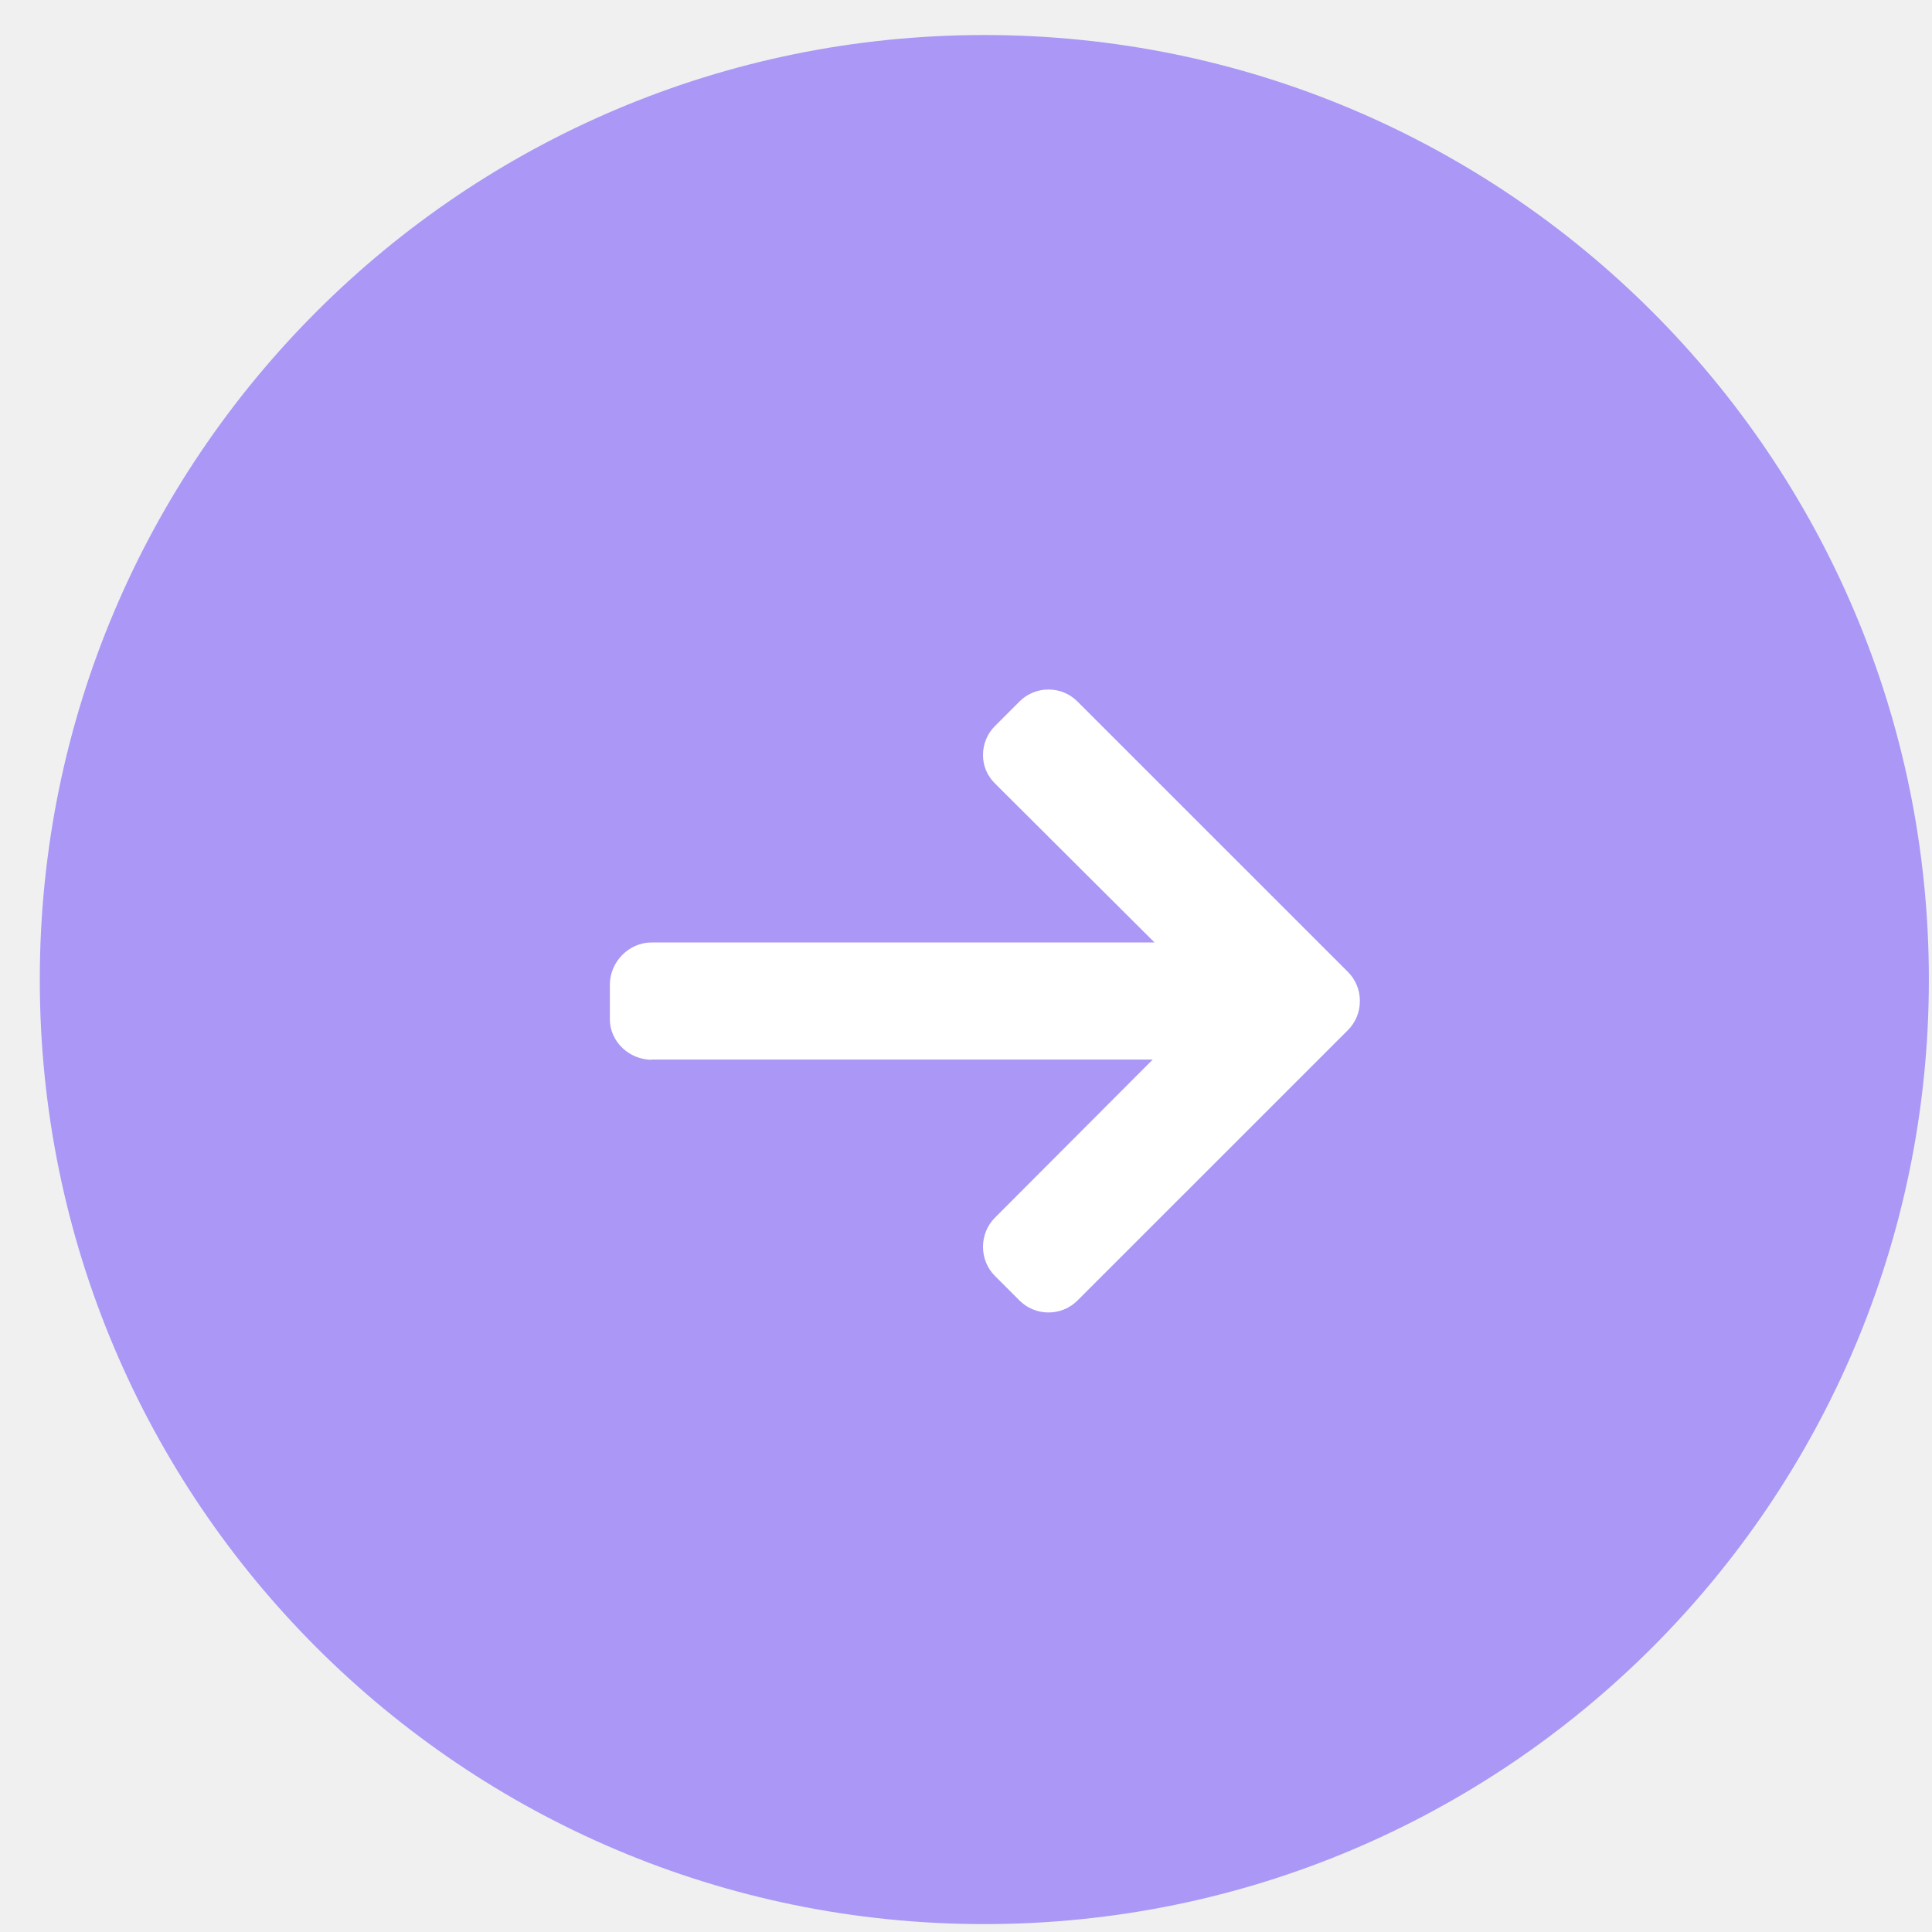
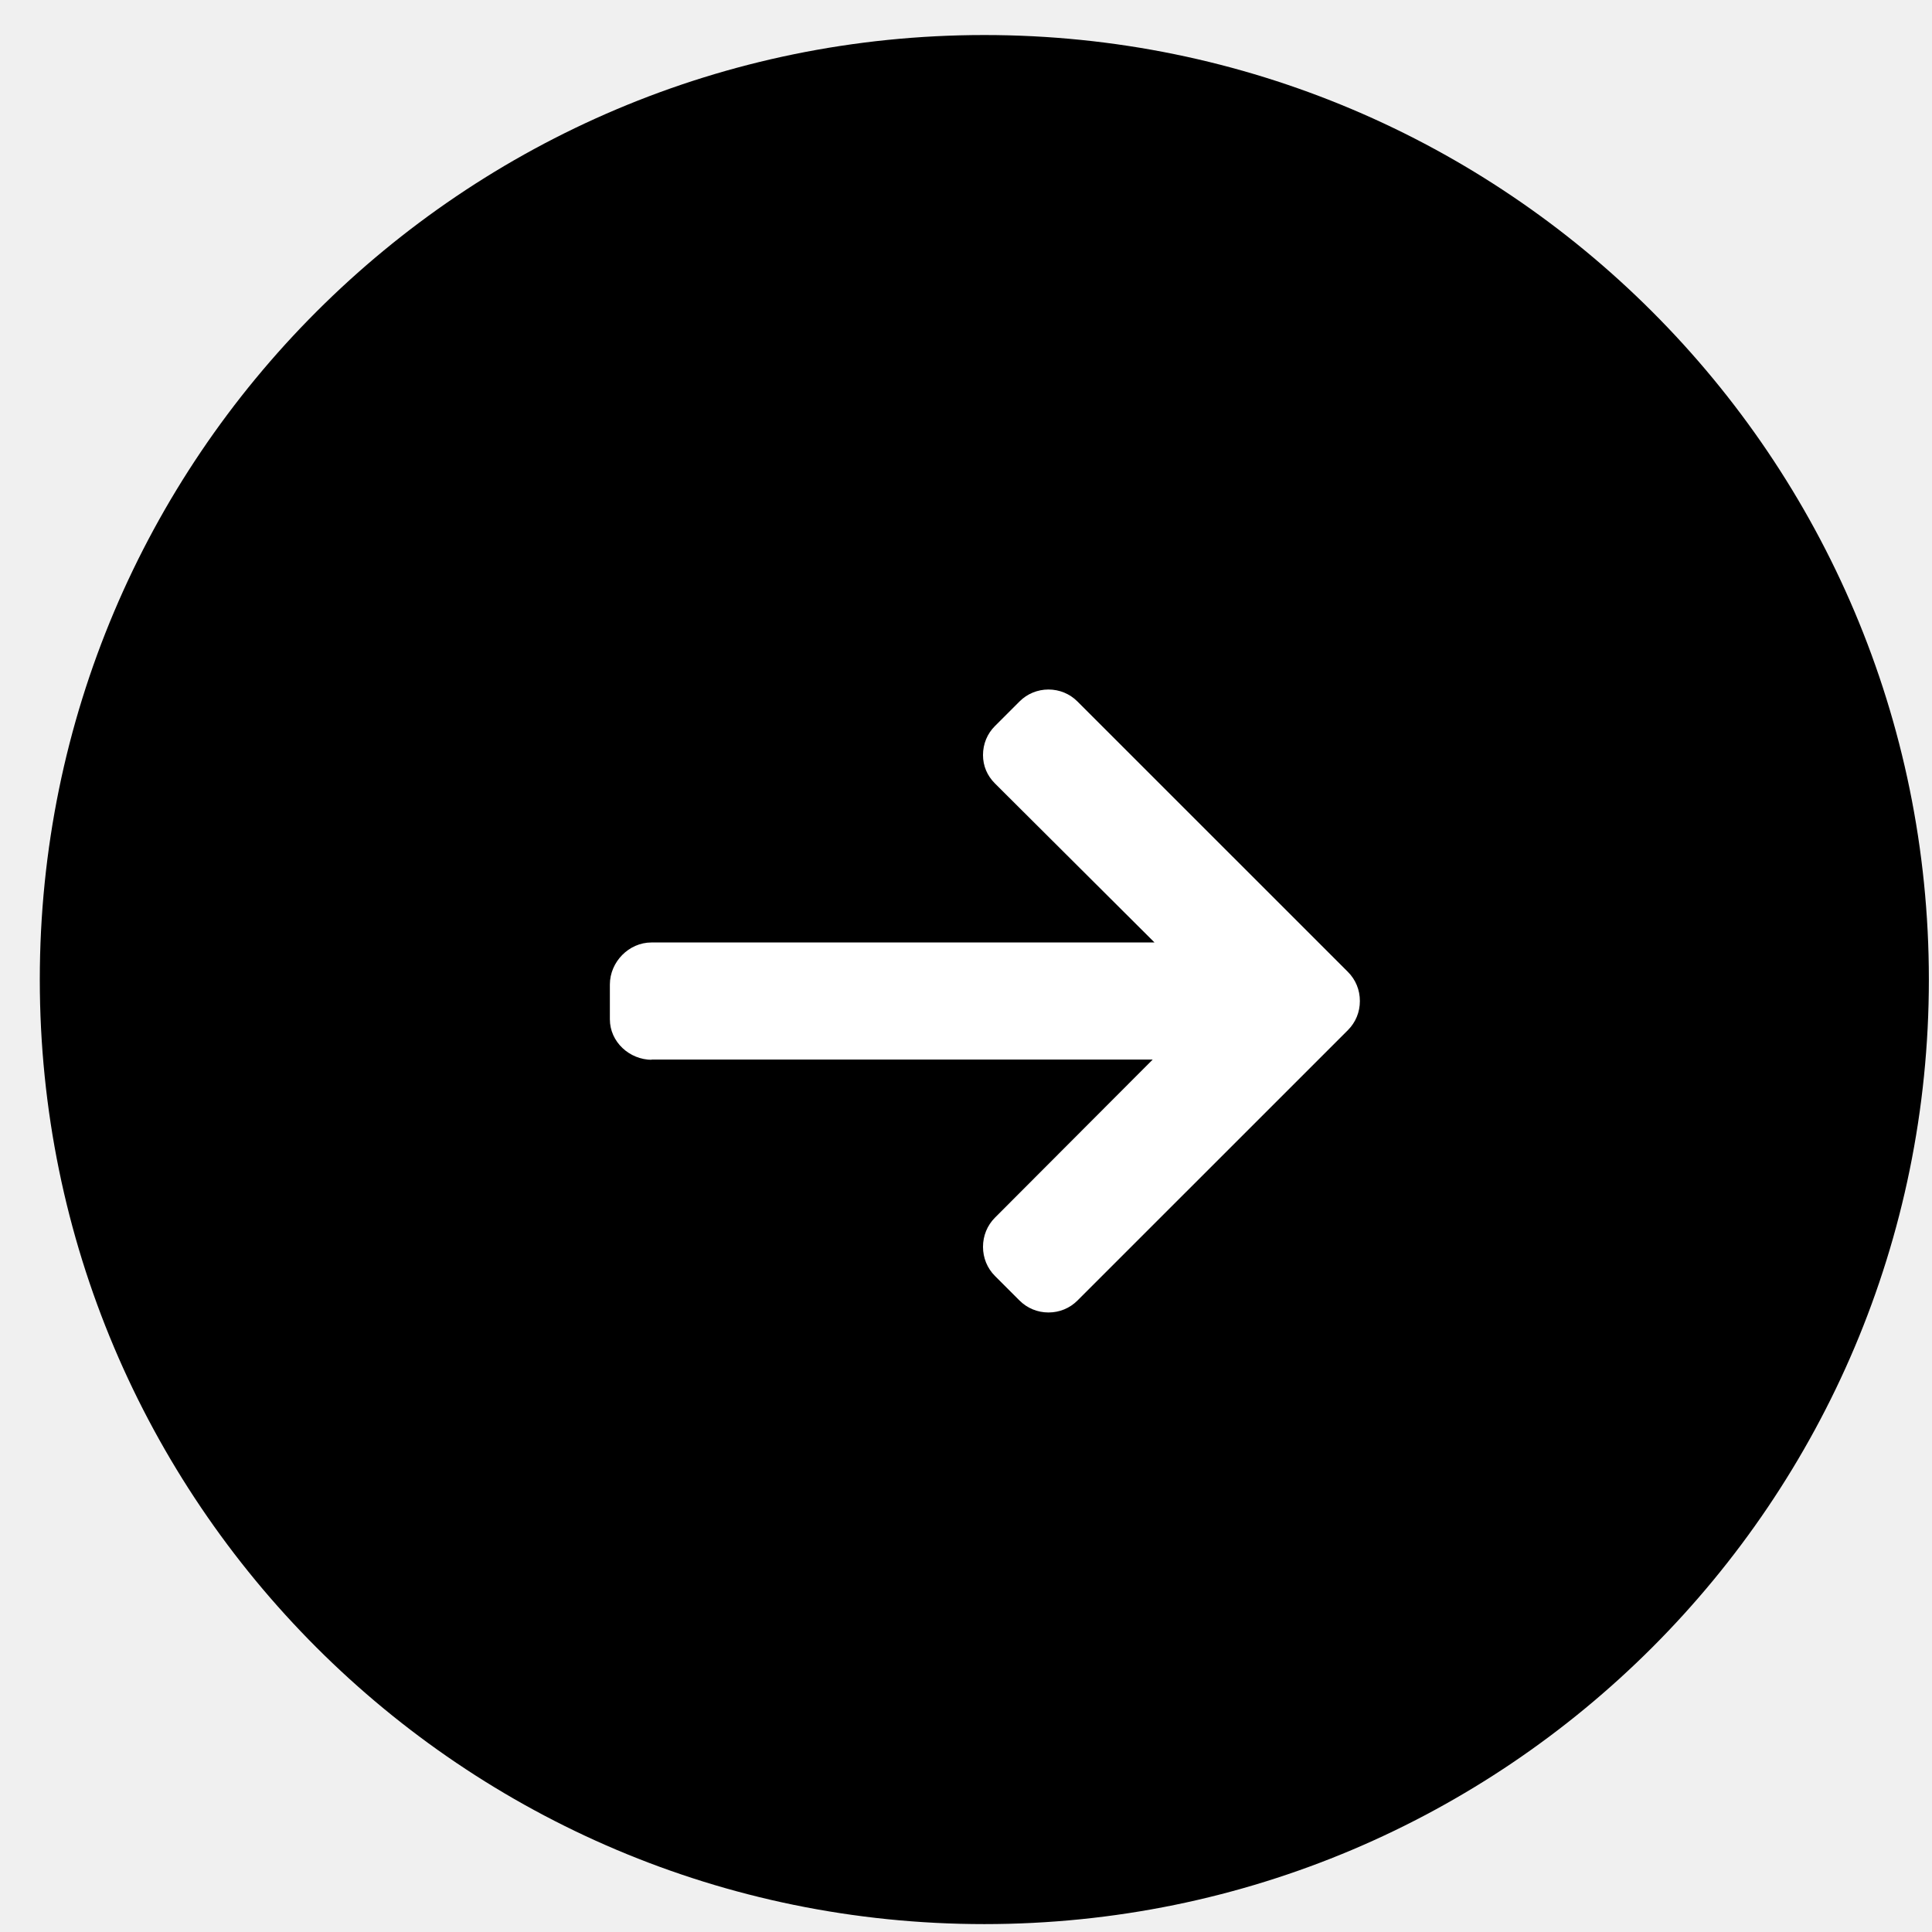
<svg xmlns="http://www.w3.org/2000/svg" width="45" height="45" viewBox="0 0 45 45" fill="none">
-   <circle cx="22.927" cy="22.816" r="22" fill="#AA97F6" />
+   <circle cx="22.927" cy="22.816" r="22" fill="#000000" />
  <path d="M15.187 24.685L15.159 24.679L26.849 24.679L23.174 28.362C22.994 28.542 22.896 28.786 22.896 29.041C22.896 29.297 22.994 29.539 23.174 29.719L23.746 30.291C23.926 30.471 24.166 30.57 24.421 30.57C24.677 30.57 24.916 30.472 25.096 30.292L31.396 23.993C31.576 23.812 31.675 23.572 31.674 23.316C31.675 23.059 31.576 22.818 31.396 22.638L25.096 16.339C24.916 16.159 24.677 16.06 24.421 16.06C24.166 16.06 23.926 16.159 23.746 16.339L23.174 16.911C22.994 17.09 22.896 17.33 22.896 17.586C22.896 17.841 22.994 18.068 23.174 18.248L26.891 21.952L15.174 21.952C14.647 21.952 14.205 22.405 14.205 22.932L14.205 23.741C14.205 24.267 14.66 24.685 15.187 24.685Z" fill="white" />
</svg>
